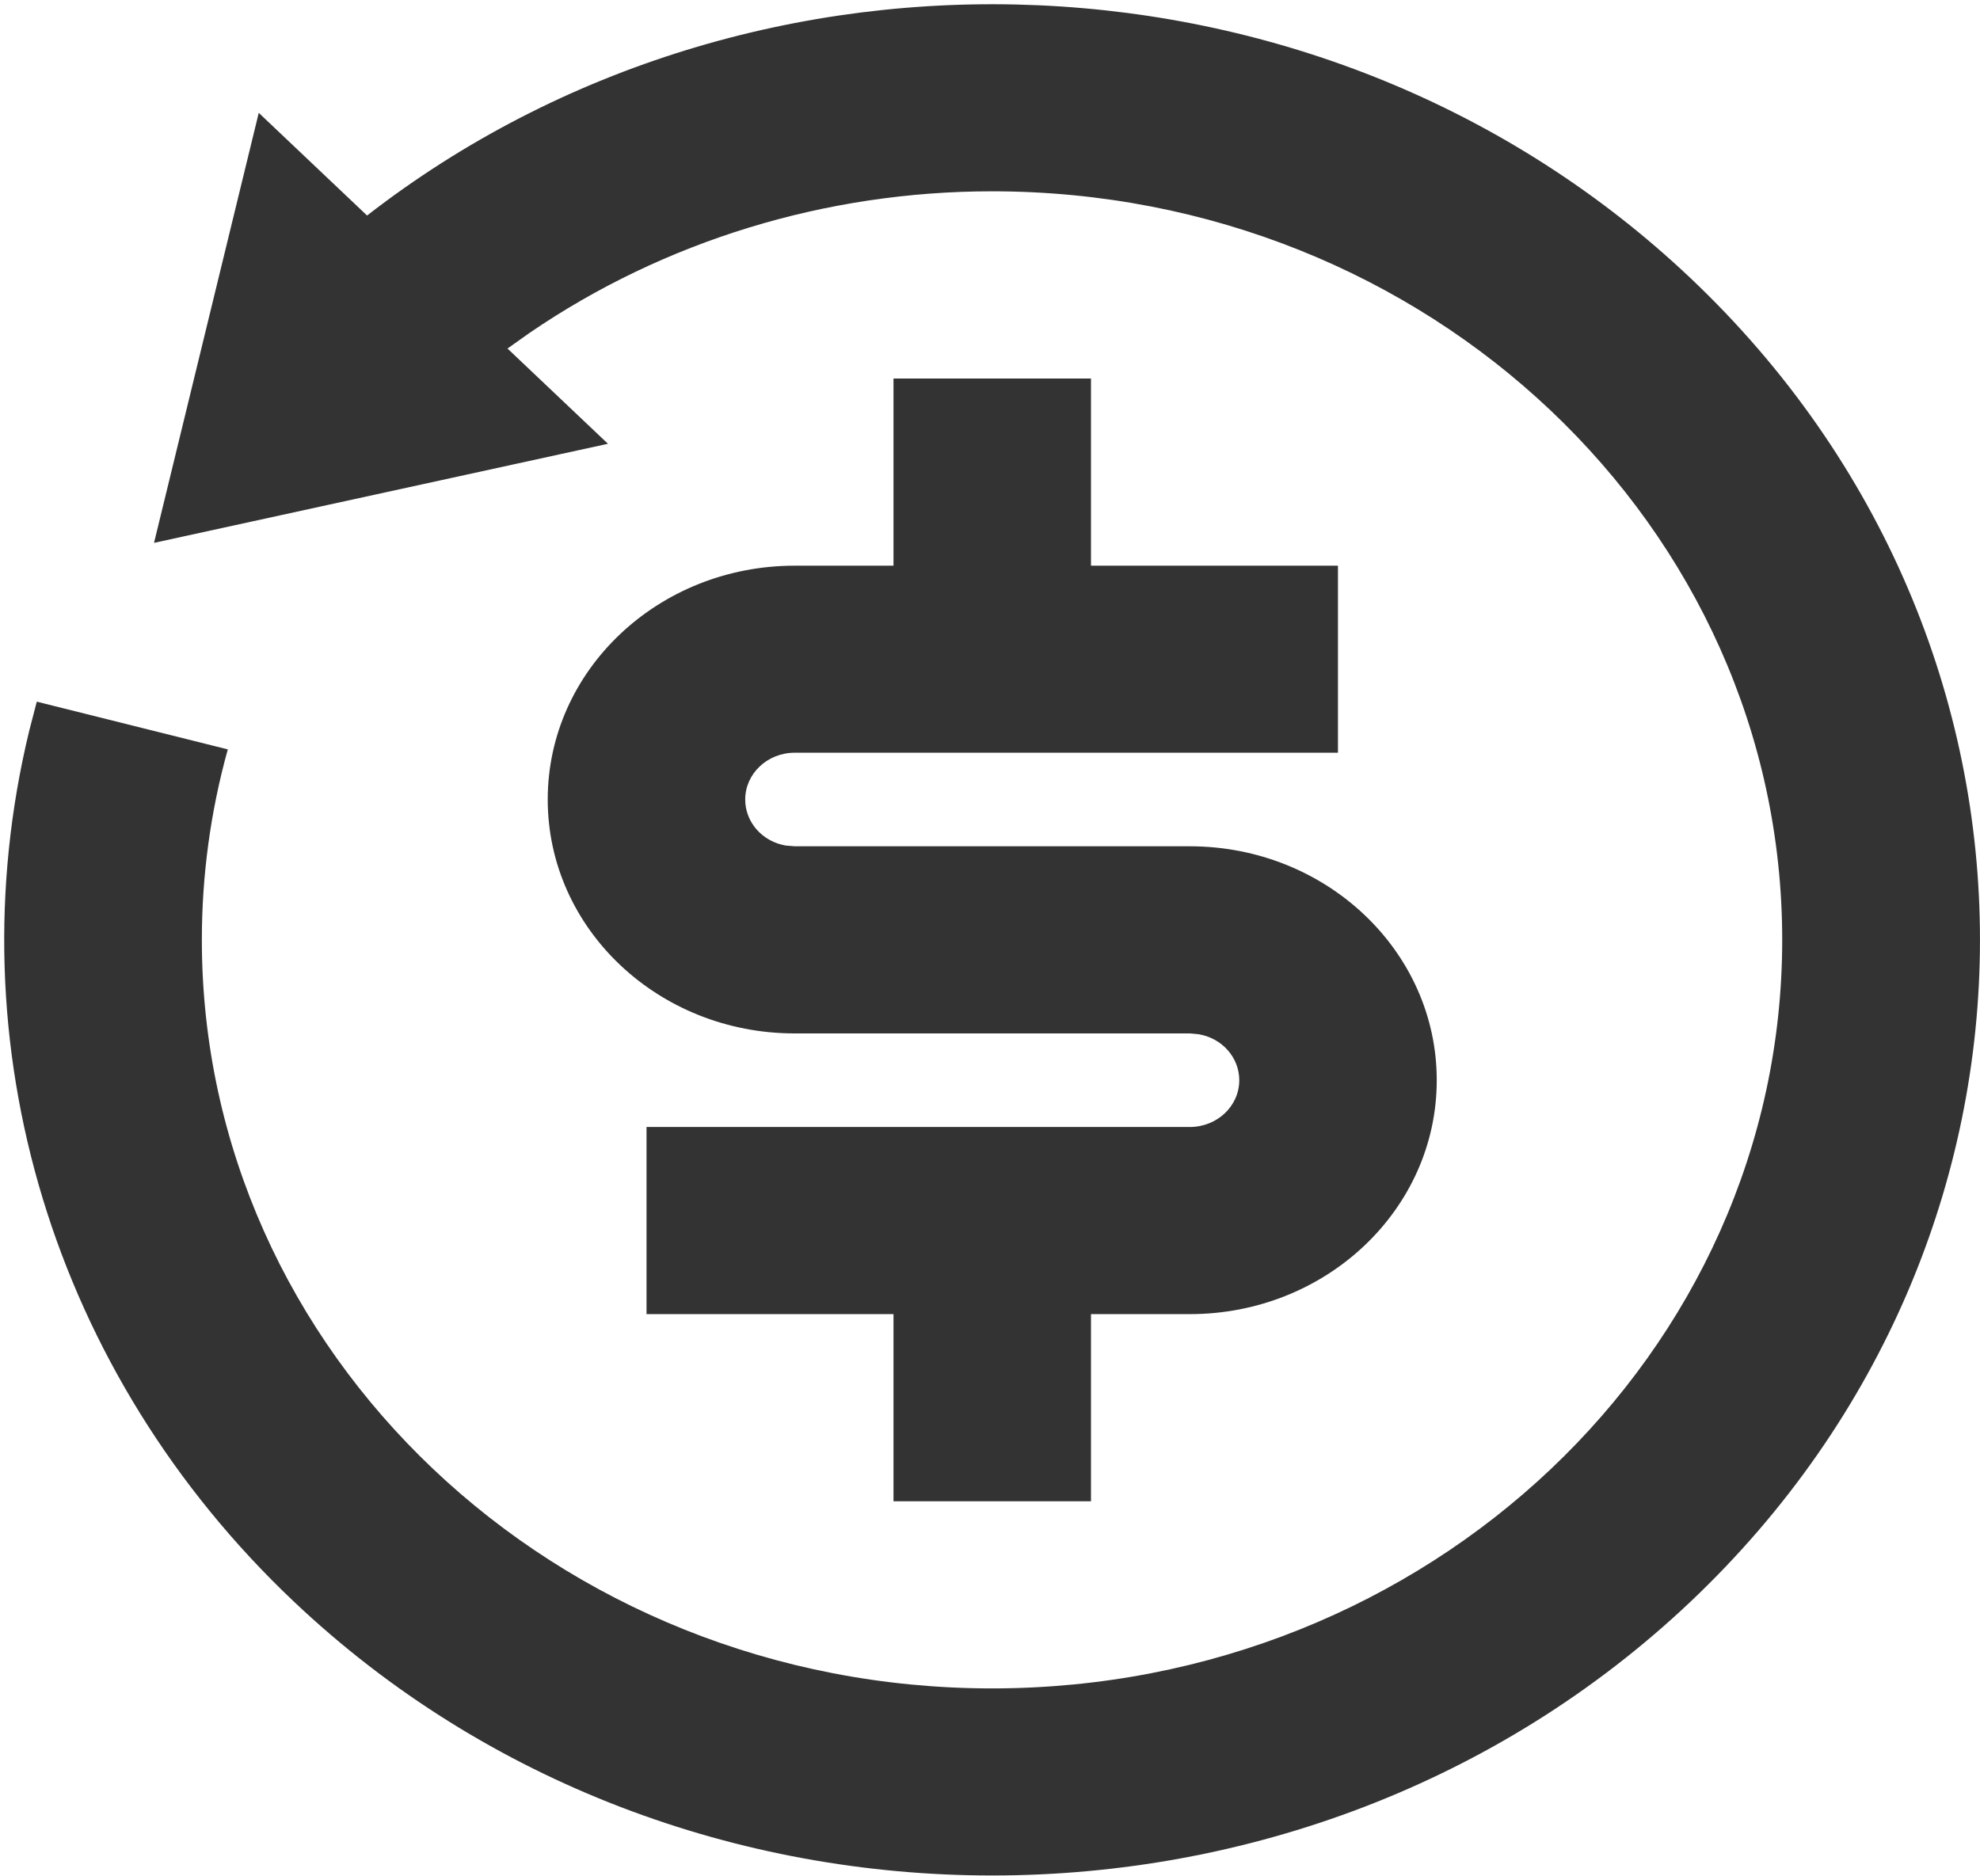
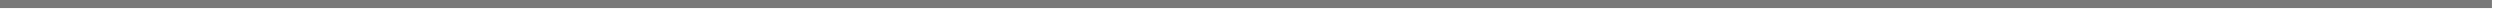
- <svg xmlns="http://www.w3.org/2000/svg" version="1.1" width="19px" height="18px">
-   <g transform="matrix(1 0 0 1 -323 -658 )">
-     <path d="M 3.523 2.068  C 7.246 -0.823  12.748 -0.622  16.224 2.671  C 19.925 6.177  19.925 11.863  16.224 15.37  C 12.522 18.876  6.521 18.876  2.819 15.37  C 0.51 13.185  -0.449 10.029  0.28 7.015  L 0.353 6.734  L 2.186 7.192  C 2.02 7.789  1.937 8.403  1.937 9.02  C 1.937 12.987  5.332 16.204  9.519 16.204  C 13.707 16.204  17.102 12.987  17.102 9.02  C 17.102 5.053  13.707 1.836  9.519 1.836  C 7.925 1.836  6.372 2.312  5.08 3.196  L 4.87 3.345  L 5.834 4.259  L 1.478 5.21  L 2.483 1.083  L 3.522 2.068  Z M 8.574 3.633  L 10.469 3.633  L 10.469 5.429  L 12.839 5.429  L 12.839 7.224  L 7.626 7.224  C 7.363 7.224  7.151 7.426  7.151 7.673  C 7.151 7.891  7.315 8.077  7.541 8.115  L 7.626 8.122  L 11.417 8.122  C 12.726 8.122  13.787 9.128  13.787 10.367  C 13.787 11.607  12.726 12.612  11.417 12.612  L 10.469 12.612  L 10.469 14.408  L 8.574 14.408  L 8.574 12.612  L 6.204 12.612  L 6.204 10.816  L 11.417 10.816  C 11.68 10.816  11.892 10.615  11.892 10.367  C 11.892 10.15  11.728 9.964  11.503 9.926  L 11.417 9.918  L 7.626 9.918  C 6.317 9.918  5.256 8.913  5.256 7.673  C 5.256 6.434  6.317 5.429  7.626 5.429  L 8.574 5.429  L 8.574 3.633  Z " fill-rule="nonzero" fill="#333333" stroke="none" transform="matrix(1 0 0 1 323 658 )" />
+ <svg xmlns="http://www.w3.org/2000/svg" version="1.1" width="310px" height="2px">
+   <g transform="matrix(1 0 0 1 -36 -300 )">
+     <path d="M 36 300.5  L 345 300.5  " stroke-width="1" stroke="#797979" fill="none" />
  </g>
</svg>
